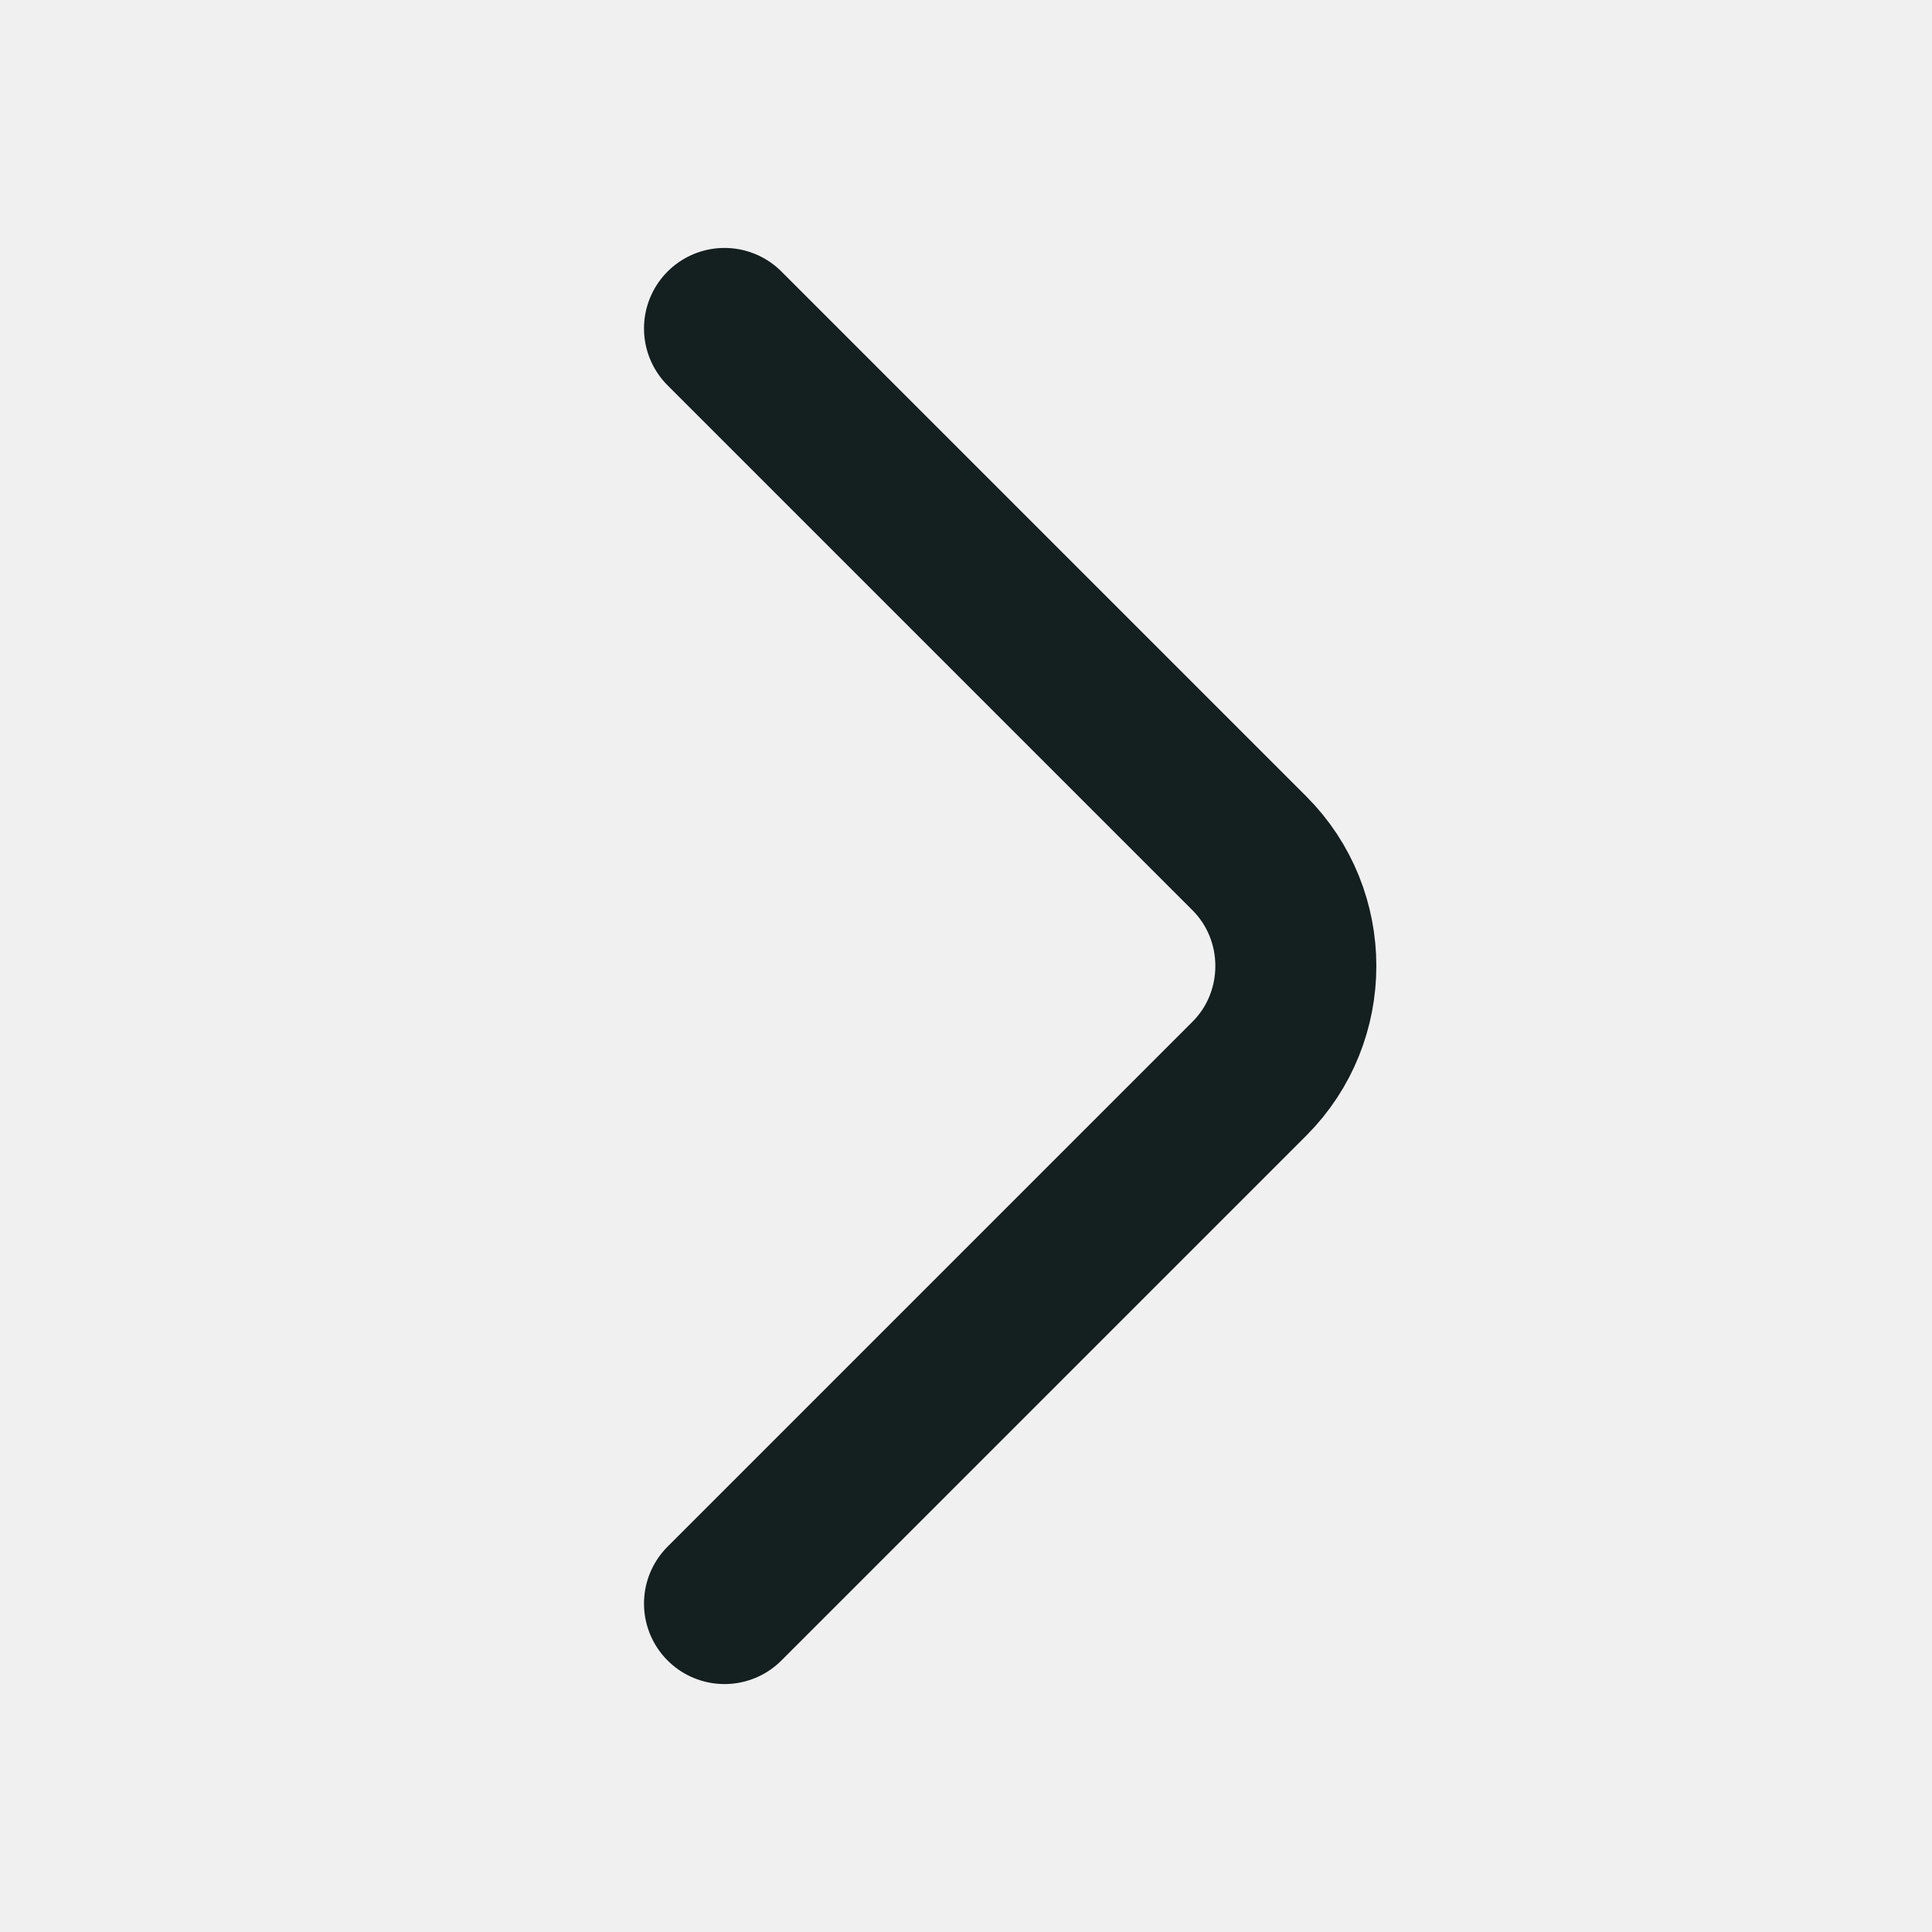
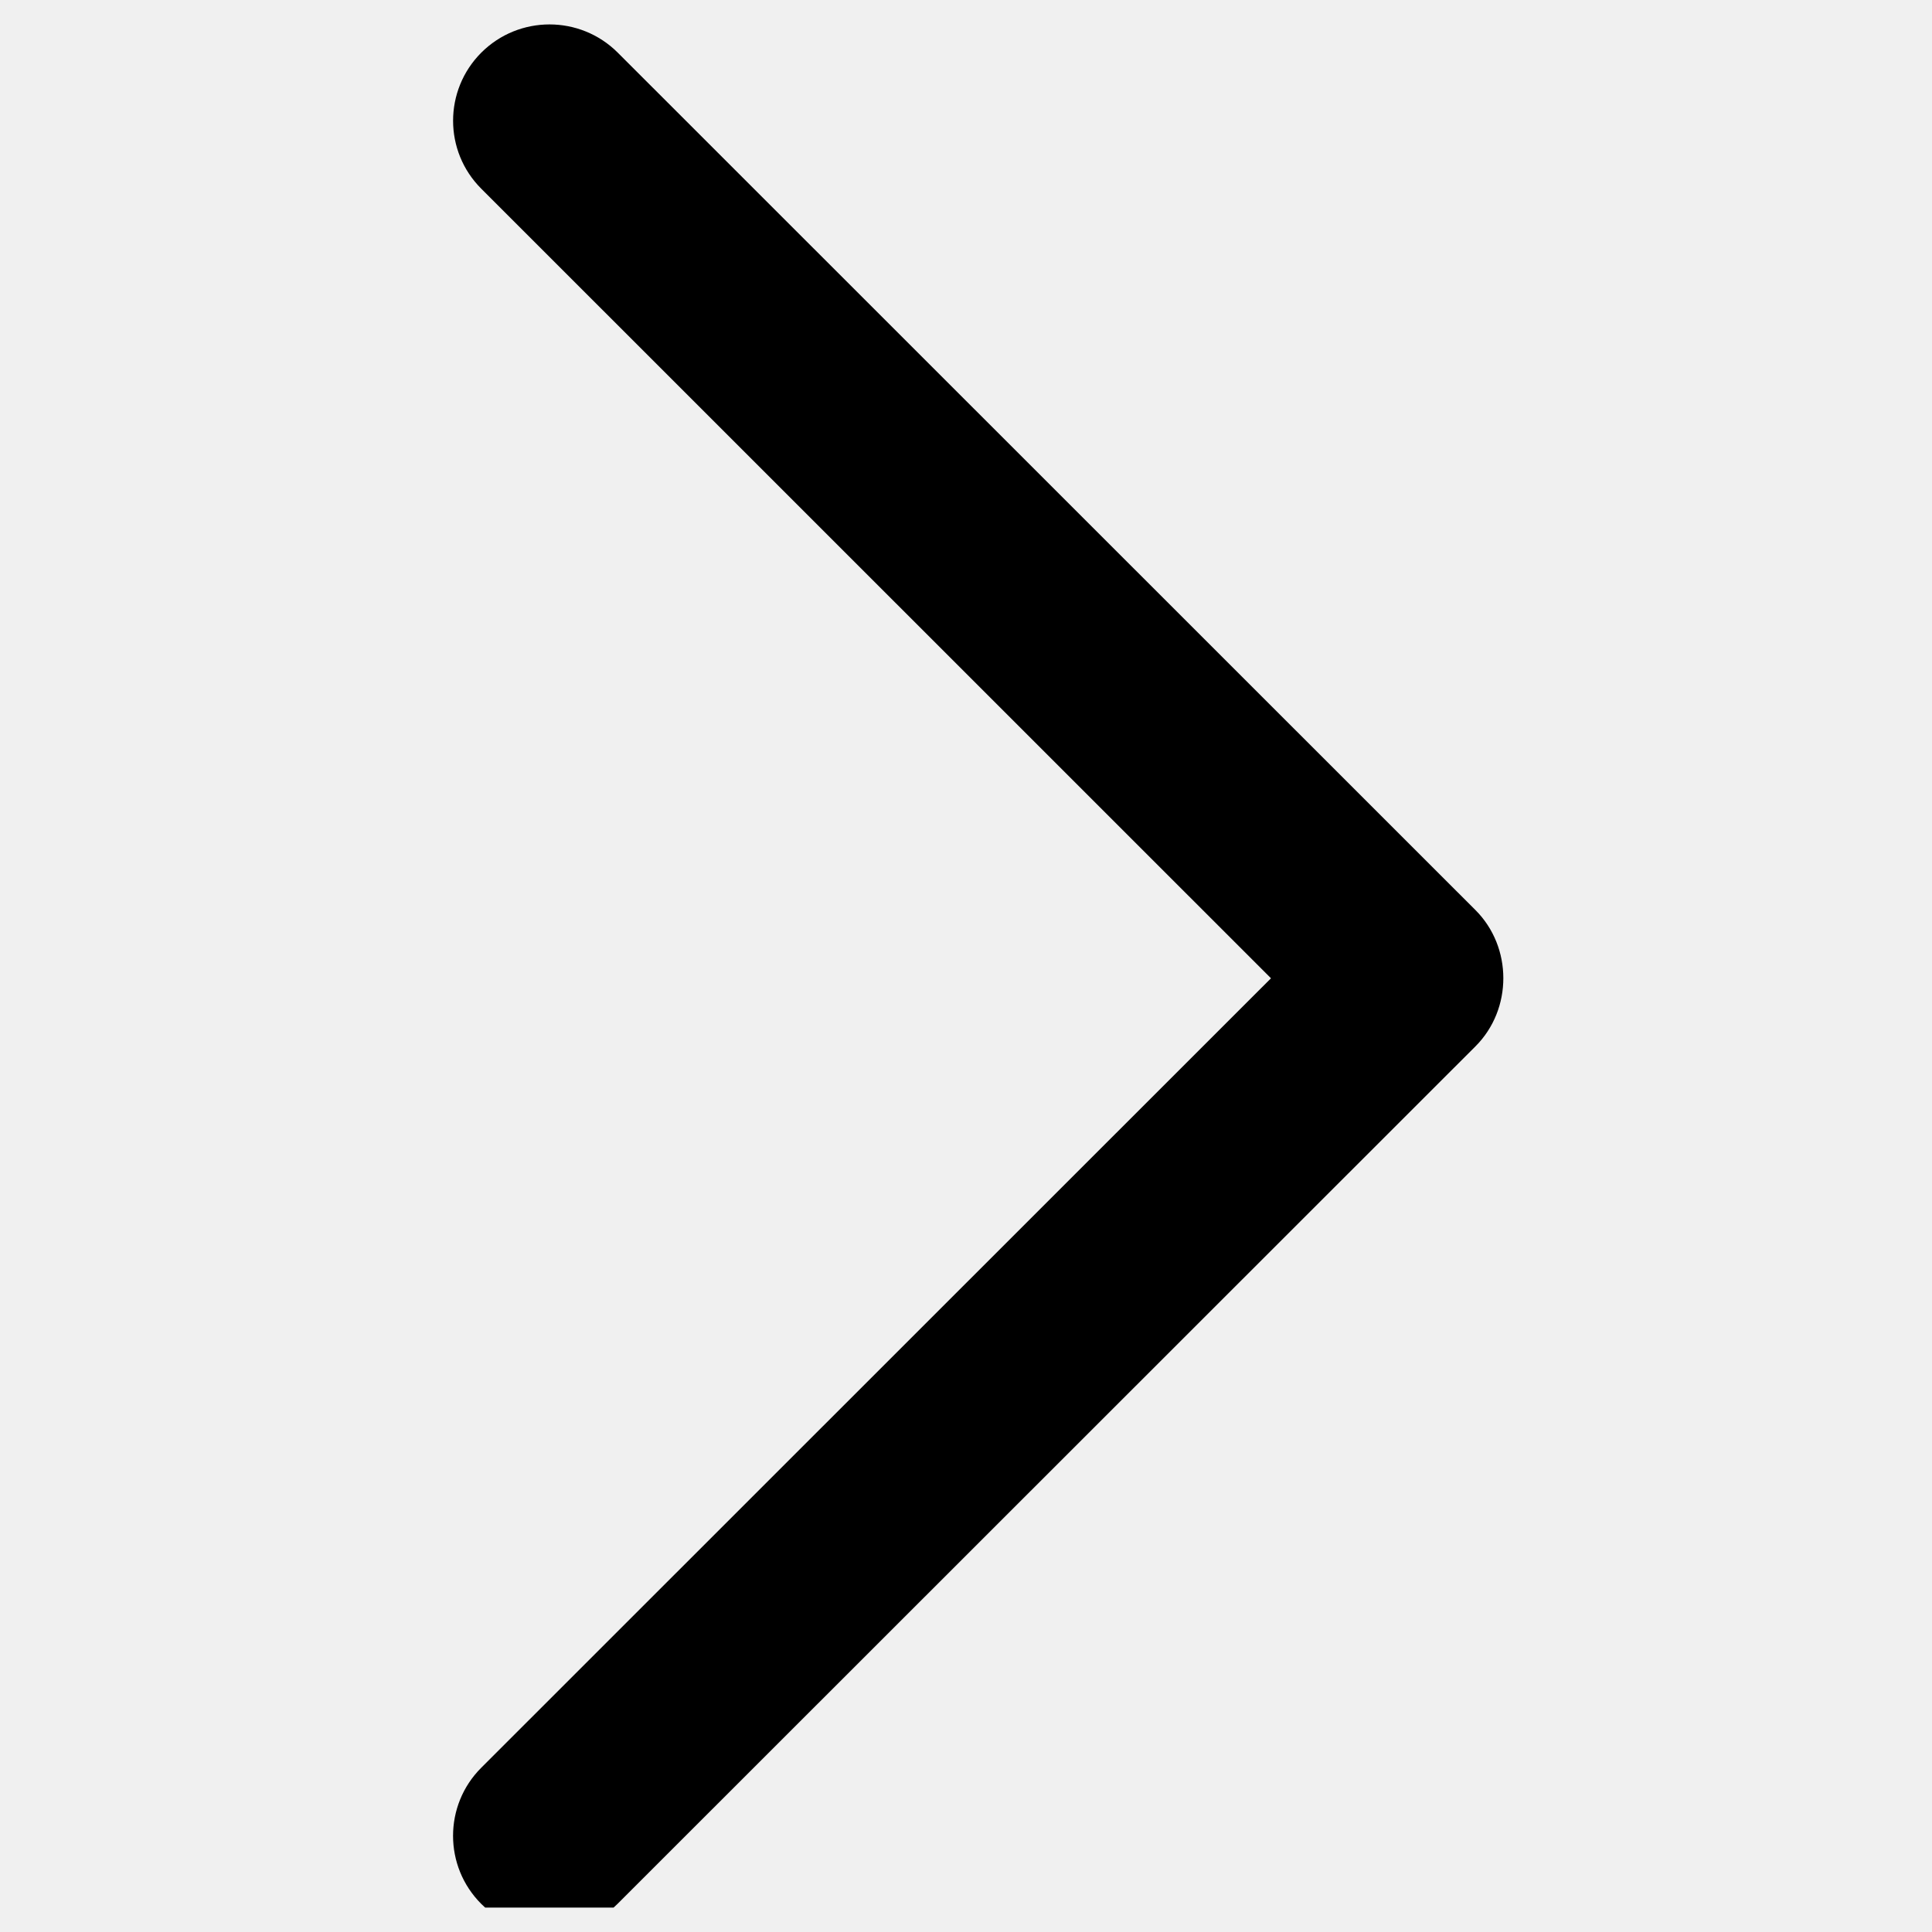
- <svg xmlns="http://www.w3.org/2000/svg" width="24" height="24" viewBox="0 0 24 24" fill="none">
-   <path d="M9 19.92L15.52 13.4C16.29 12.63 16.29 11.37 15.52 10.6L9 4.08" stroke="#141F1F" stroke-width="2" stroke-miterlimit="10" stroke-linecap="round" stroke-linejoin="round" />
+ <svg xmlns="http://www.w3.org/2000/svg" viewBox="0 0 14 14" fill="none">
+   <g clip-path="url(#clip0_148_3935)">
+     <path d="M10.692 7.582L4.475 13.796C4.203 14.068 3.761 14.068 3.487 13.796C3.215 13.524 3.215 13.082 3.487 12.81L9.21 7.089L3.488 1.368C3.215 1.096 3.215 0.654 3.488 0.381C3.761 0.109 4.203 0.109 4.476 0.381L10.692 6.595C10.961 6.864 10.961 7.313 10.692 7.582Z" fill="currentColor" />
+   </g>
+   <defs>
+     <clipPath id="clip0_148_3935">
+       <rect width="13.823" height="13.823" transform="translate(0 0)" fill="white" />
+     </clipPath>
+   </defs>
</svg>
